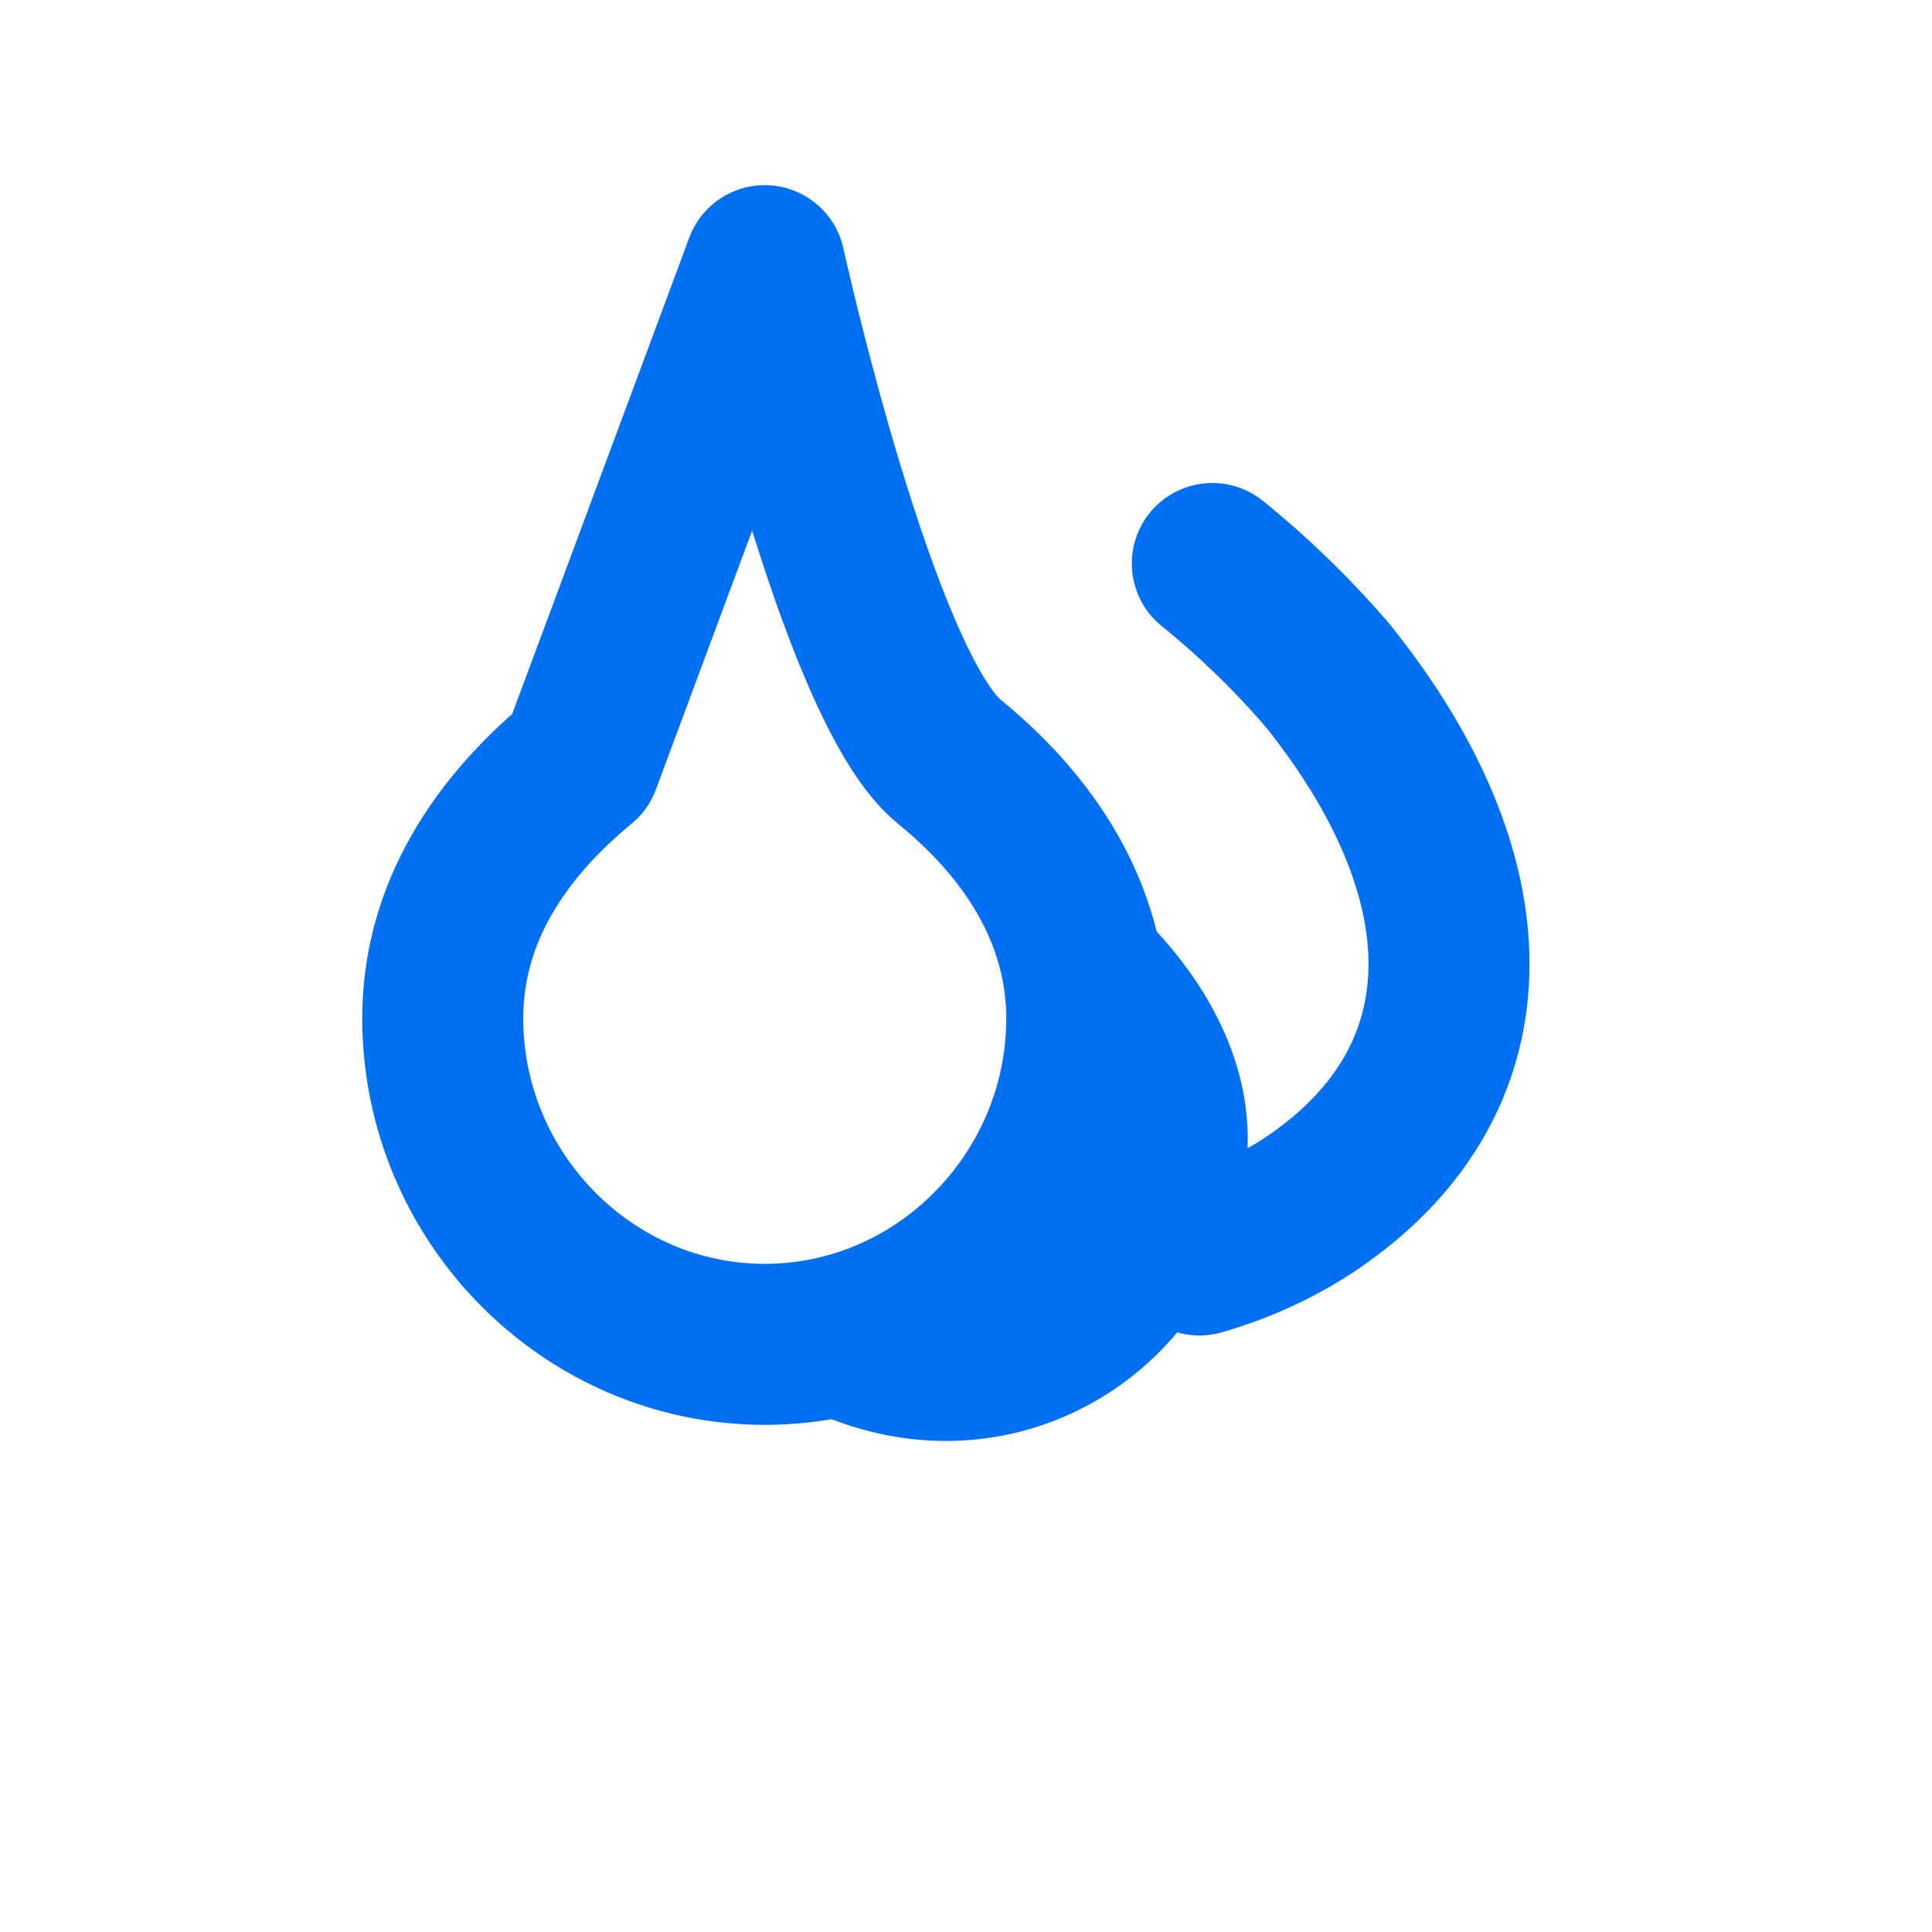
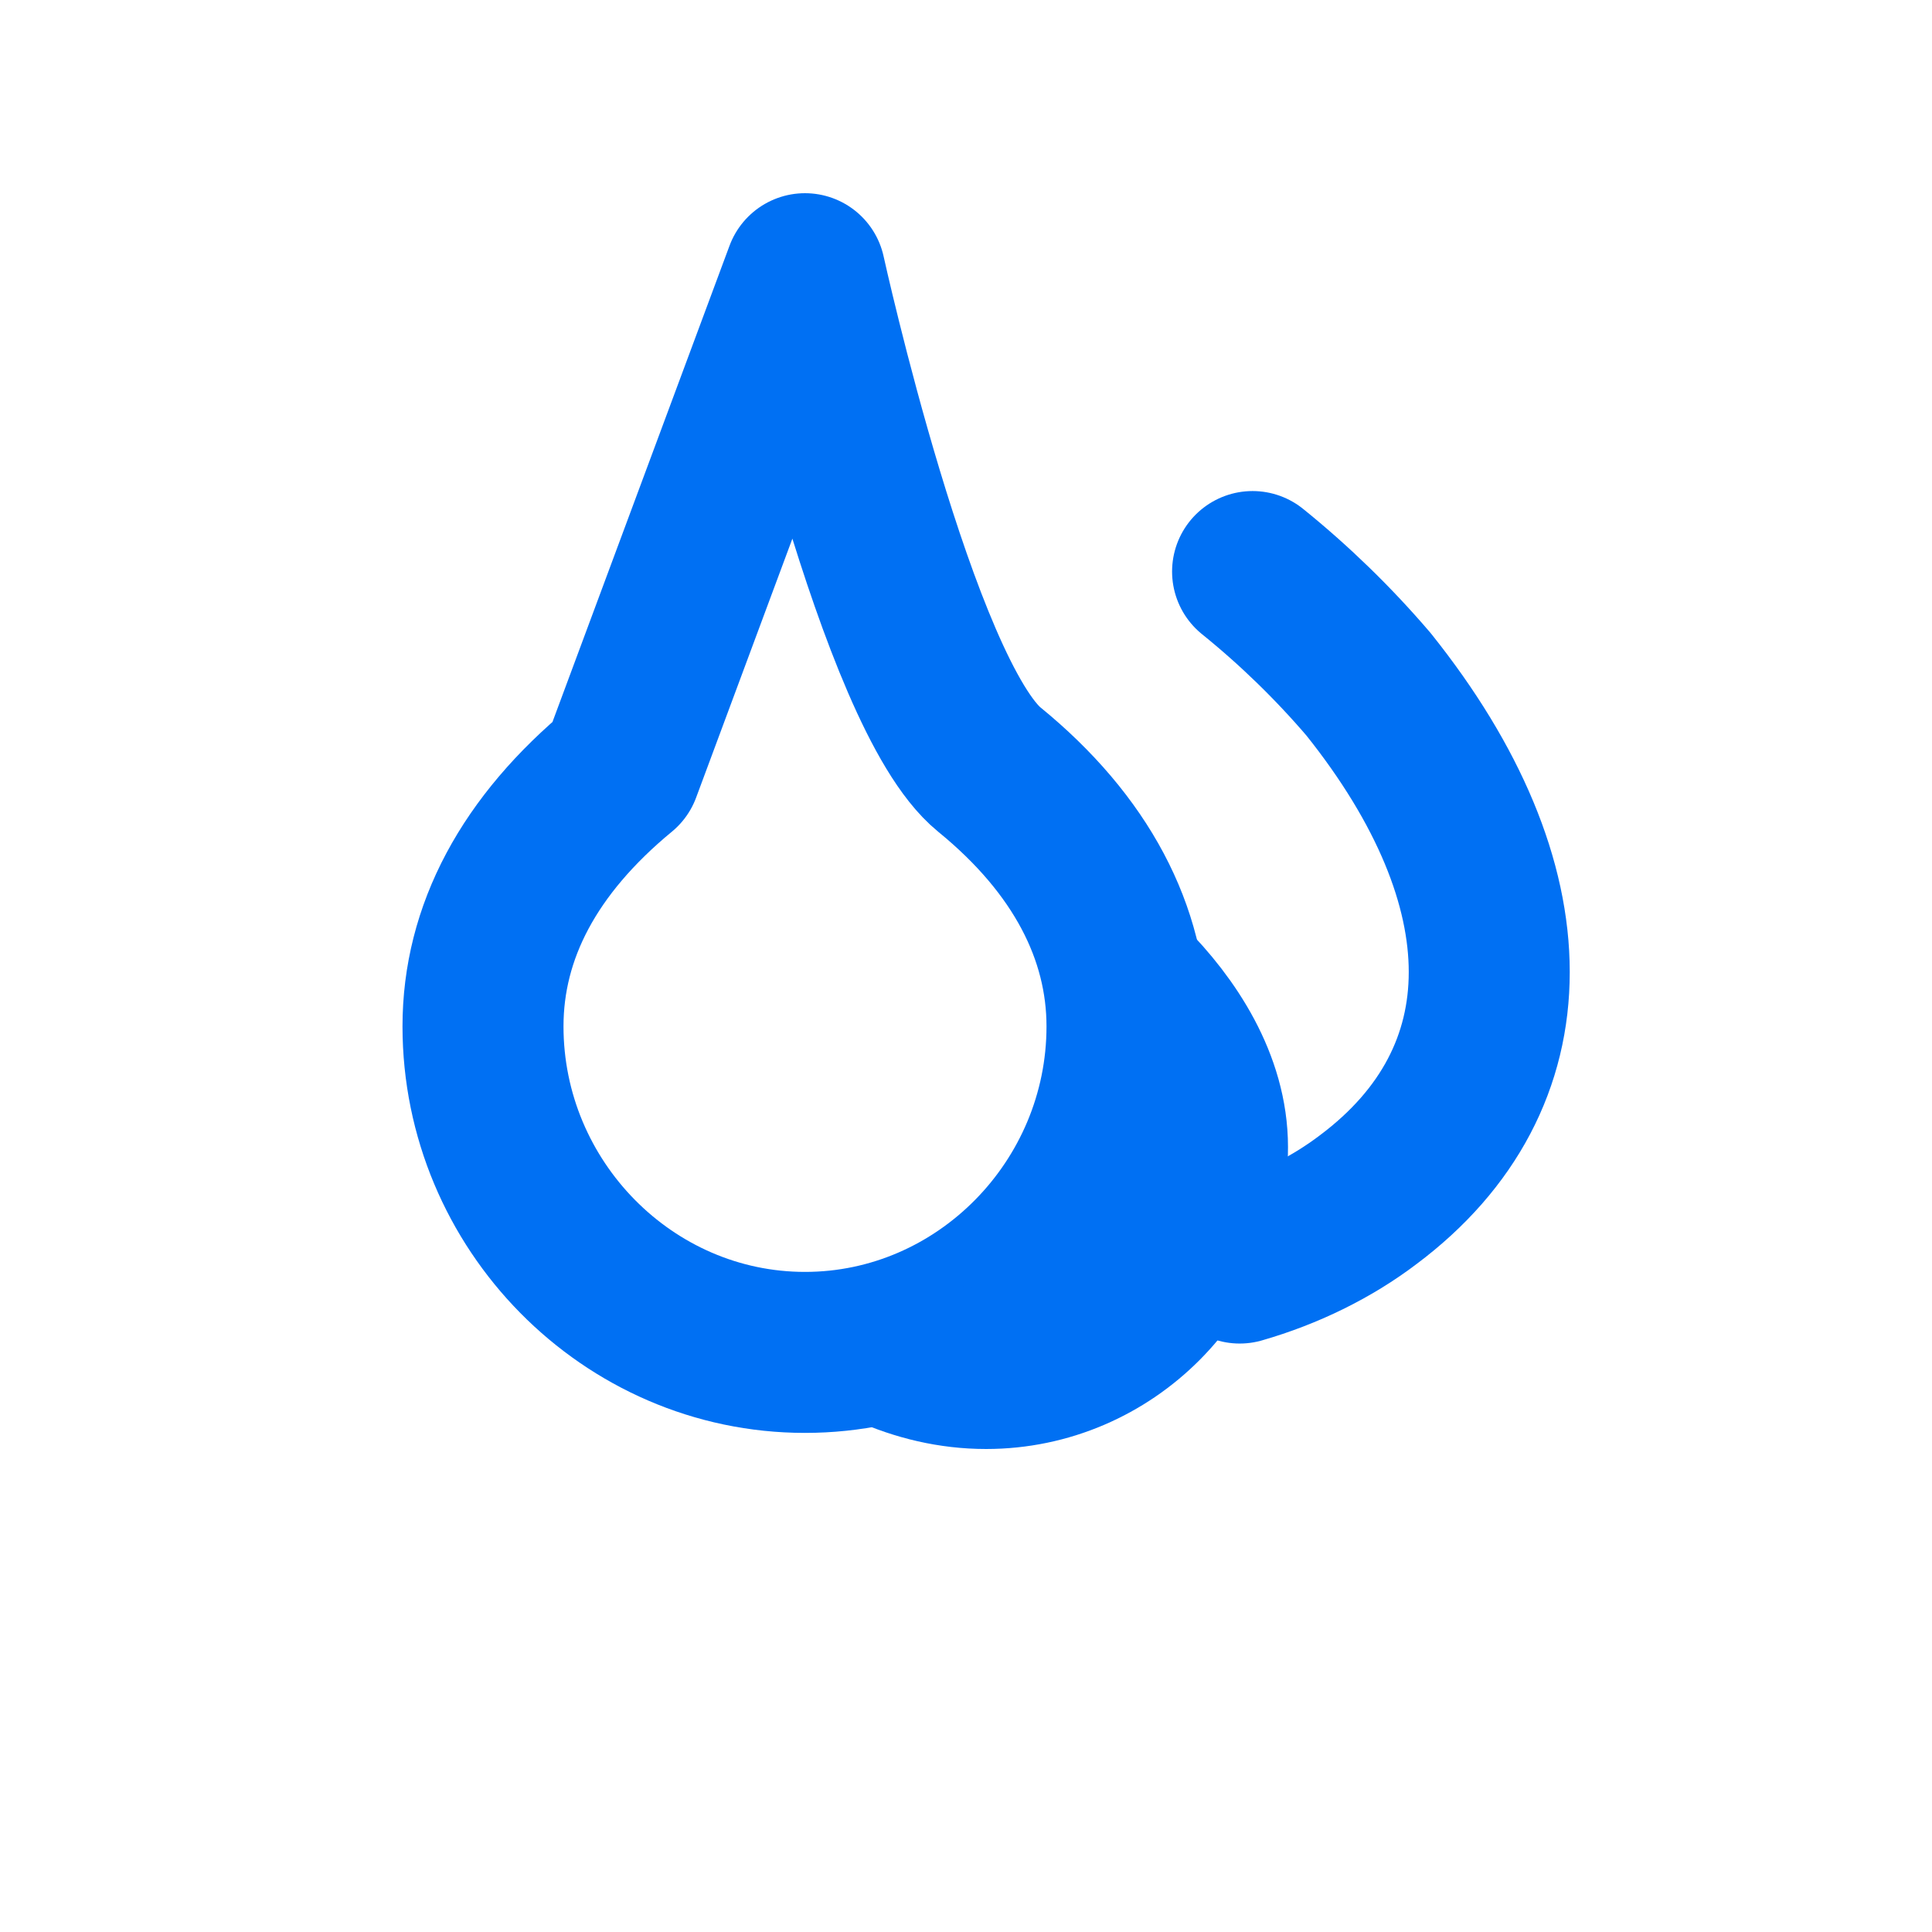
- <svg xmlns="http://www.w3.org/2000/svg" viewBox="0 0 24 24" fill="none" stroke="#0070f3" stroke-width="2" stroke-linecap="round" stroke-linejoin="round">
-   <g transform="translate(2.5, 0.4)">
-     <path d="M7 16.3c2.2 0 4-1.83 4-4.05 0-1.16-.57-2.26-1.71-3.19S7 2.9 7 2.9s-2.29 6.16-2.29 6.16C3.57 10 3 11.08 3 12.25c0 2.22 1.8 4.05 4 4.05z" />
-     <path d="M12.56 6.6A10.97 10.97 0 0 1 14 8c2 2.5 2 4.9 0 6.4-.46.35-1.01.62-1.6.79" />
-     <path d="M11 11.71c.53.53 1 1.25 1 2.04 0 1.5-1.23 2.75-2.75 2.75-.43 0-.84-.1-1.22-.27" />
-   </g>
+ <svg xmlns="http://www.w3.org/2000/svg" viewBox="-3 -0.5 24 24" fill="none" stroke="#0070f3" stroke-width="2" stroke-linecap="round" stroke-linejoin="round">
+   <path d="M7 16.3c2.2 0 4-1.83 4-4.05 0-1.16-.57-2.26-1.71-3.19S7 2.9 7 2.9s-2.29 6.16-2.29 6.16C3.57 10 3 11.08 3 12.25c0 2.22 1.8 4.05 4 4.05z" />
+   <path d="M12.56 6.6A10.97 10.97 0 0 1 14 8c2 2.5 2 4.9 0 6.4-.46.35-1.01.62-1.6.79" />
+   <path d="M11 11.71c.53.53 1 1.25 1 2.04 0 1.5-1.23 2.75-2.75 2.75-.43 0-.84-.1-1.22-.27" />
</svg>
